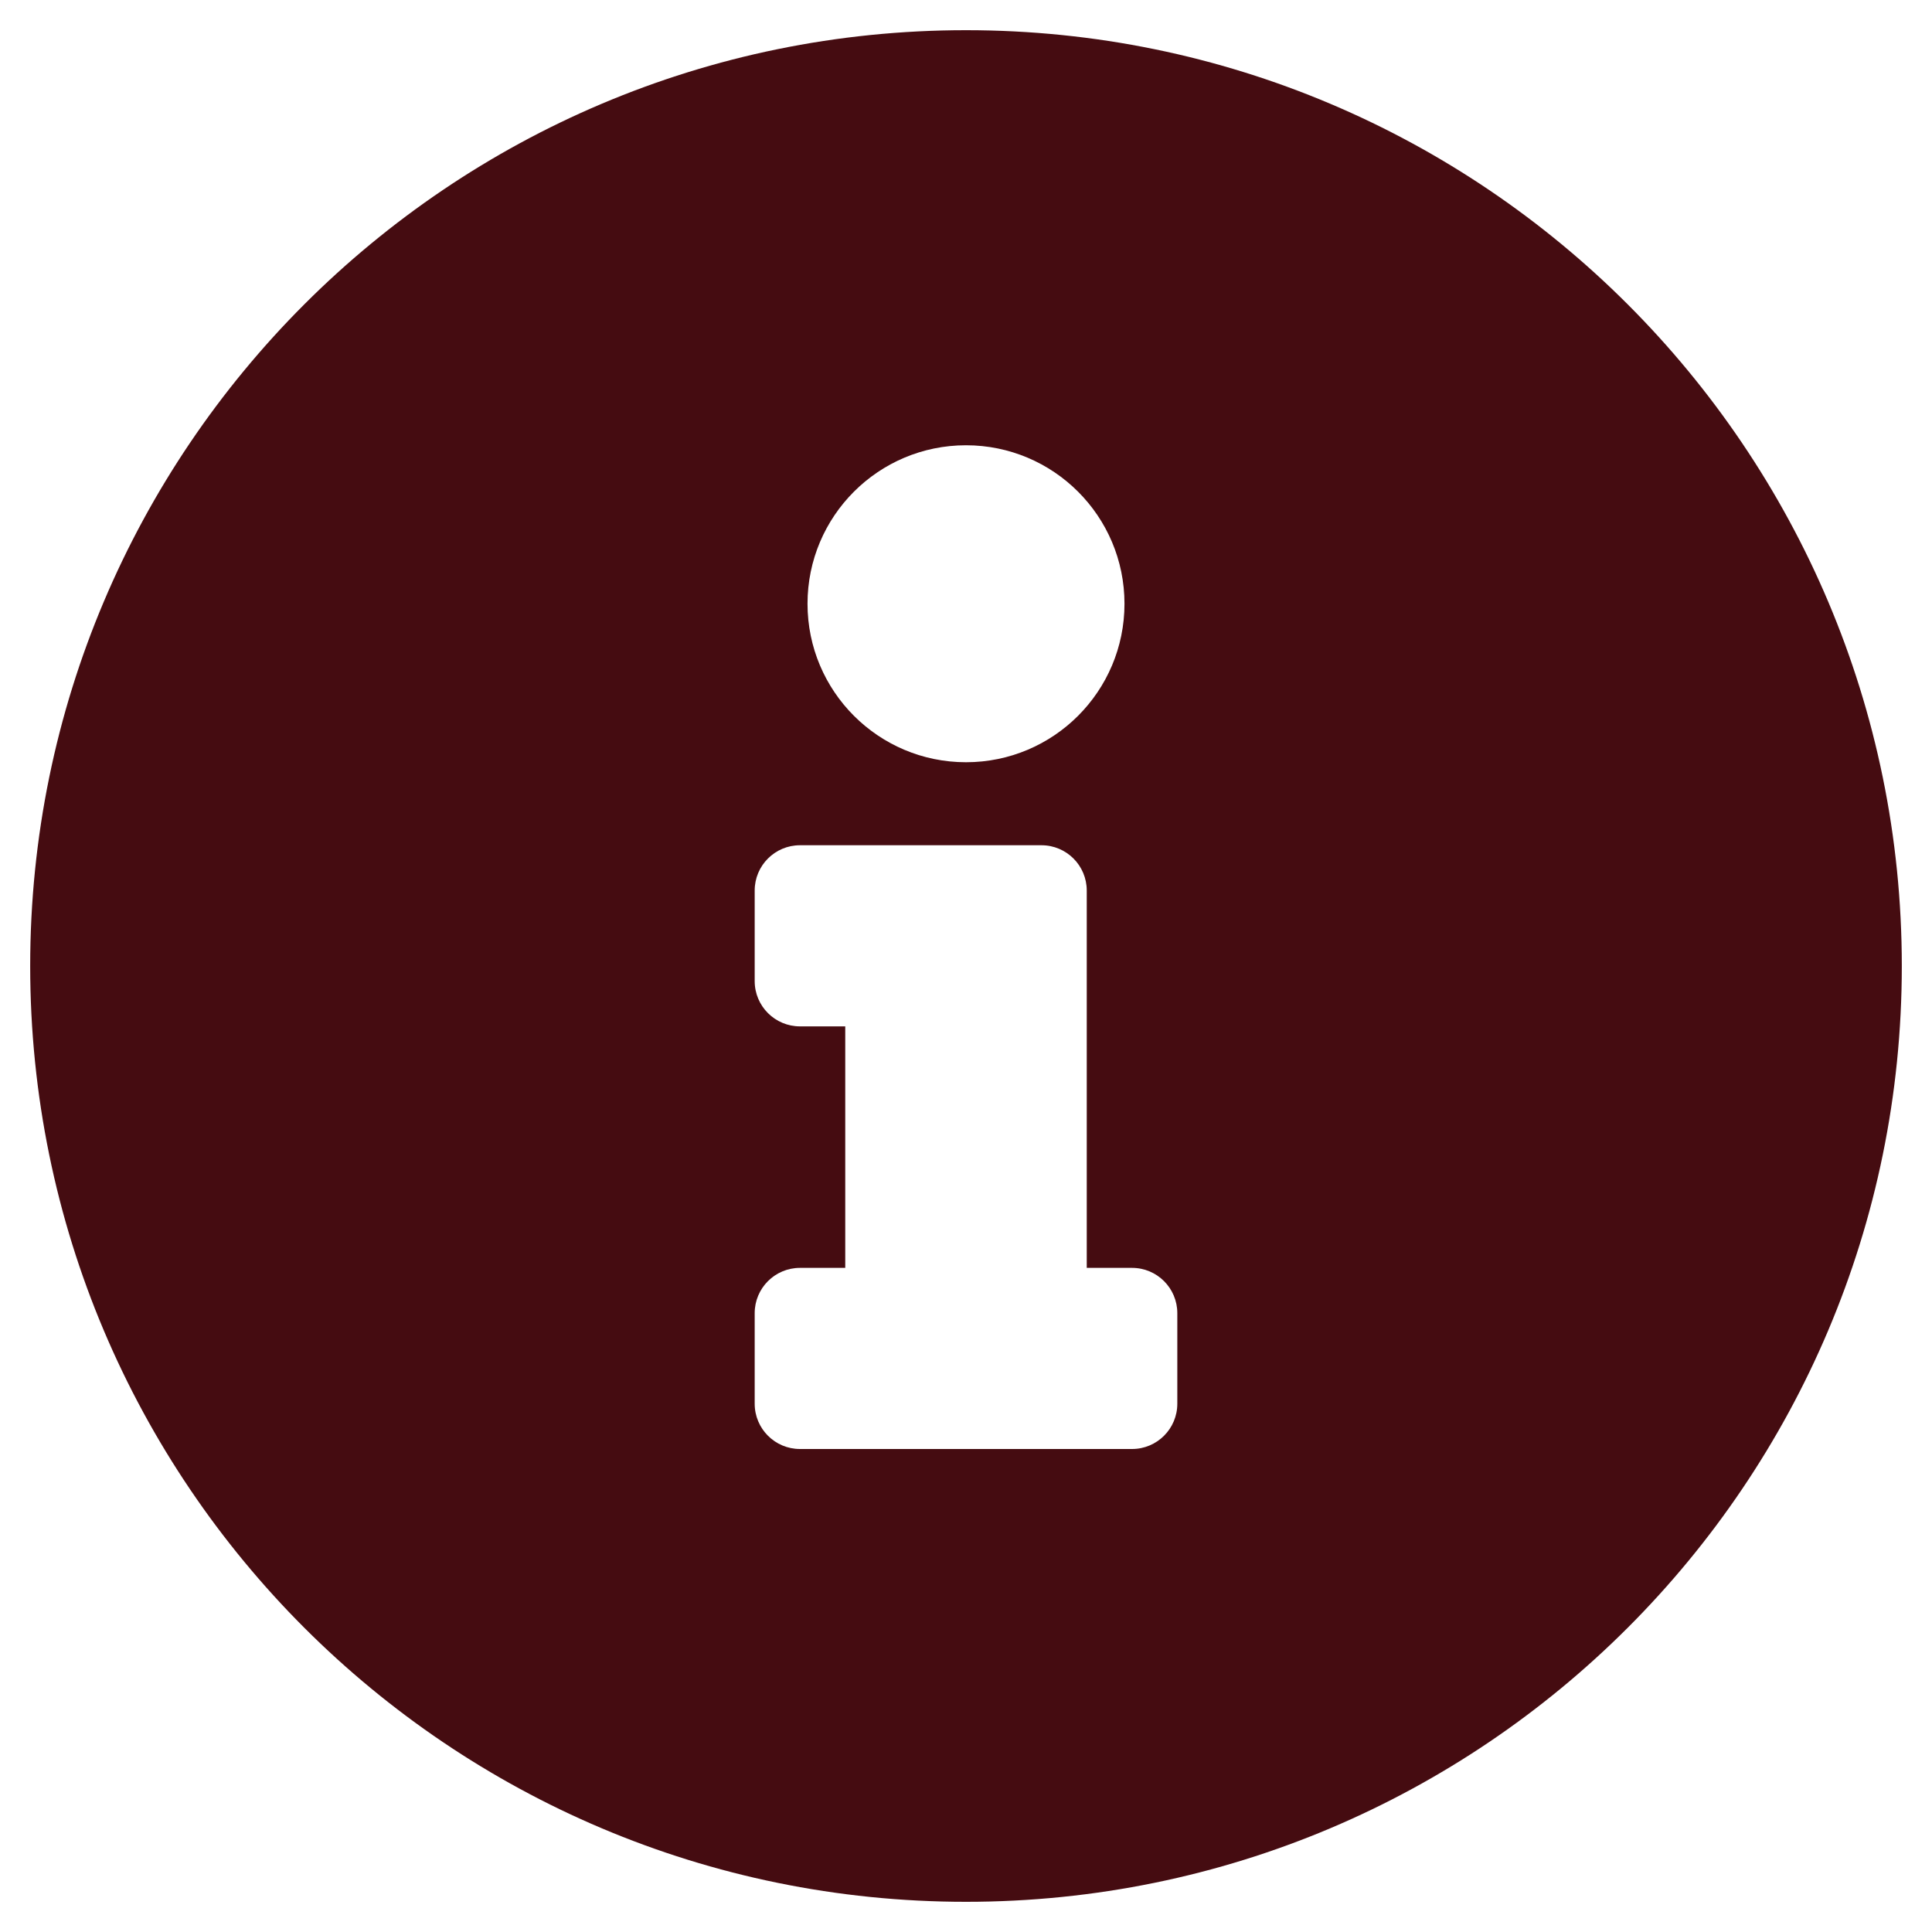
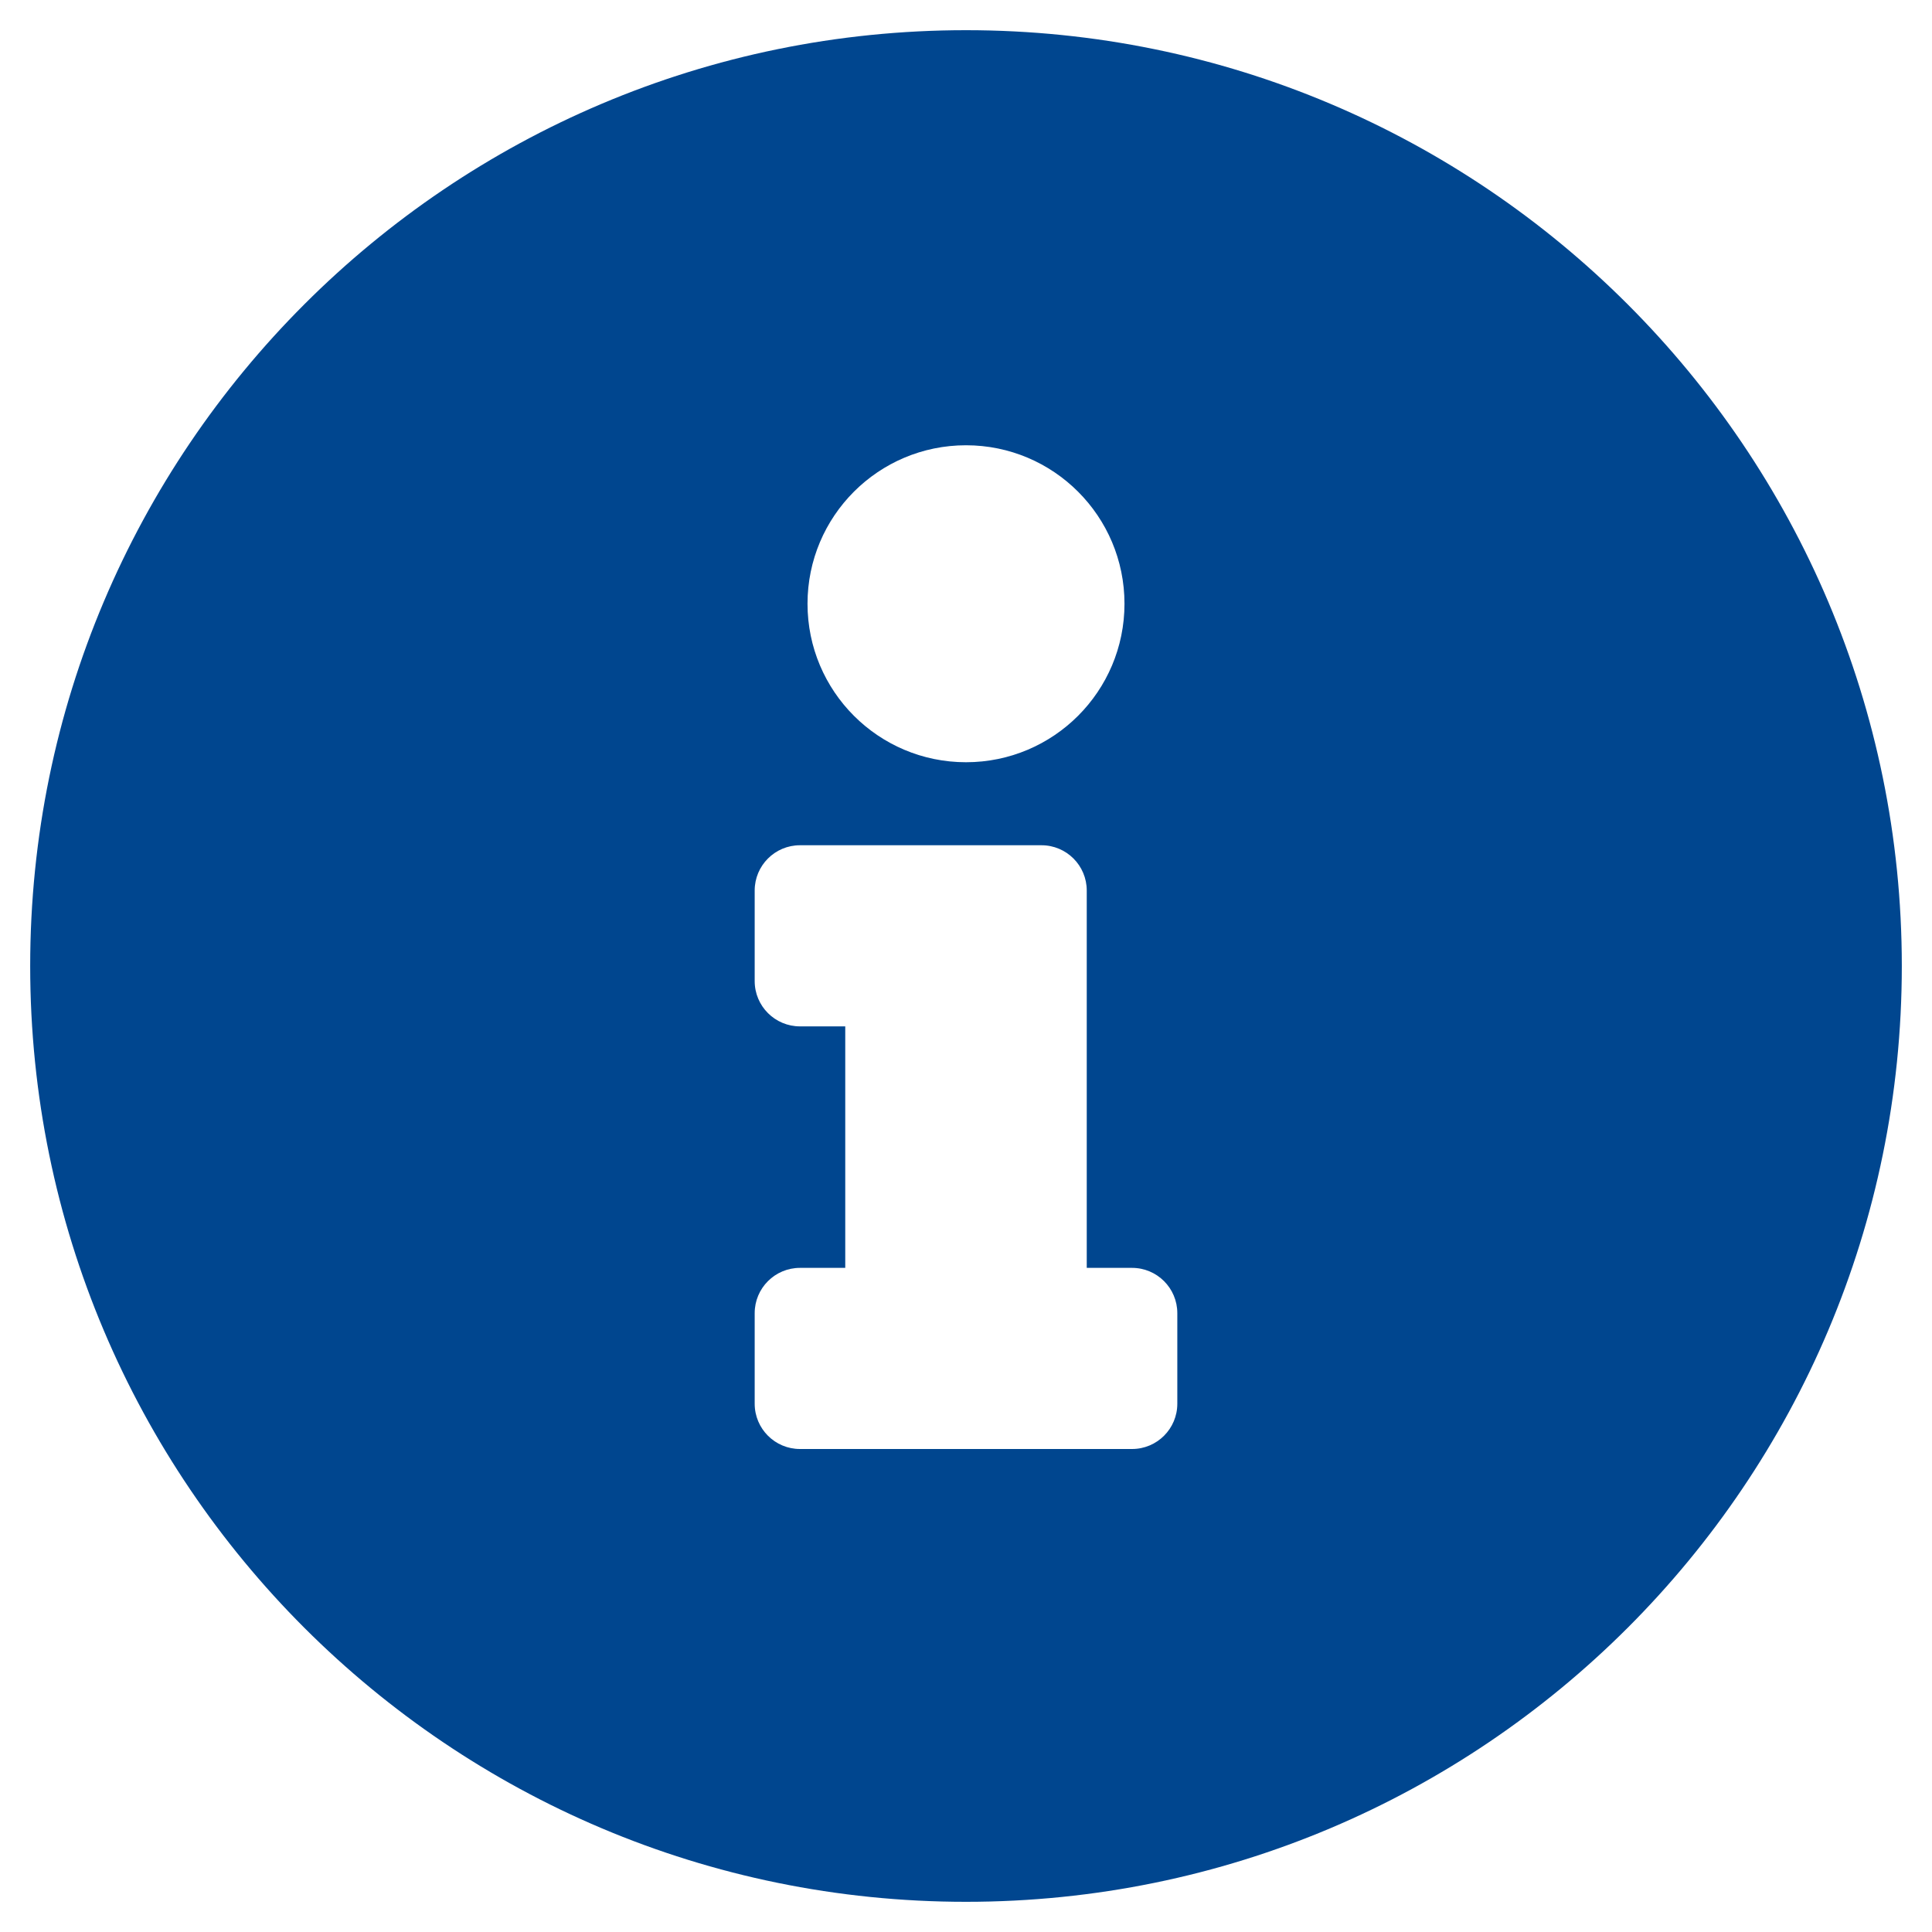
- <svg xmlns="http://www.w3.org/2000/svg" viewBox="0 0 512 512" role="img" aria-hidden="true" fill="#450c11" focusable="false">
+ <svg xmlns="http://www.w3.org/2000/svg" viewBox="0 0 512 512" role="img" aria-hidden="true" fill="#00468f" width="14" height="14" focusable="false">
  <path d="M256 8C119.043 8 8 119.083 8 256c0 136.997 111.043 248 248 248s248-111.003 248-248C504 119.083 392.957 8 256 8zm0 110c23.196 0 42 18.804 42 42s-18.804 42-42 42-42-18.804-42-42 18.804-42 42-42zm56 254c0 6.627-5.373 12-12 12h-88c-6.627 0-12-5.373-12-12v-24c0-6.627 5.373-12 12-12h12v-64h-12c-6.627 0-12-5.373-12-12v-24c0-6.627 5.373-12 12-12h64c6.627 0 12 5.373 12 12v100h12c6.627 0 12 5.373 12 12v24z" />
</svg>
